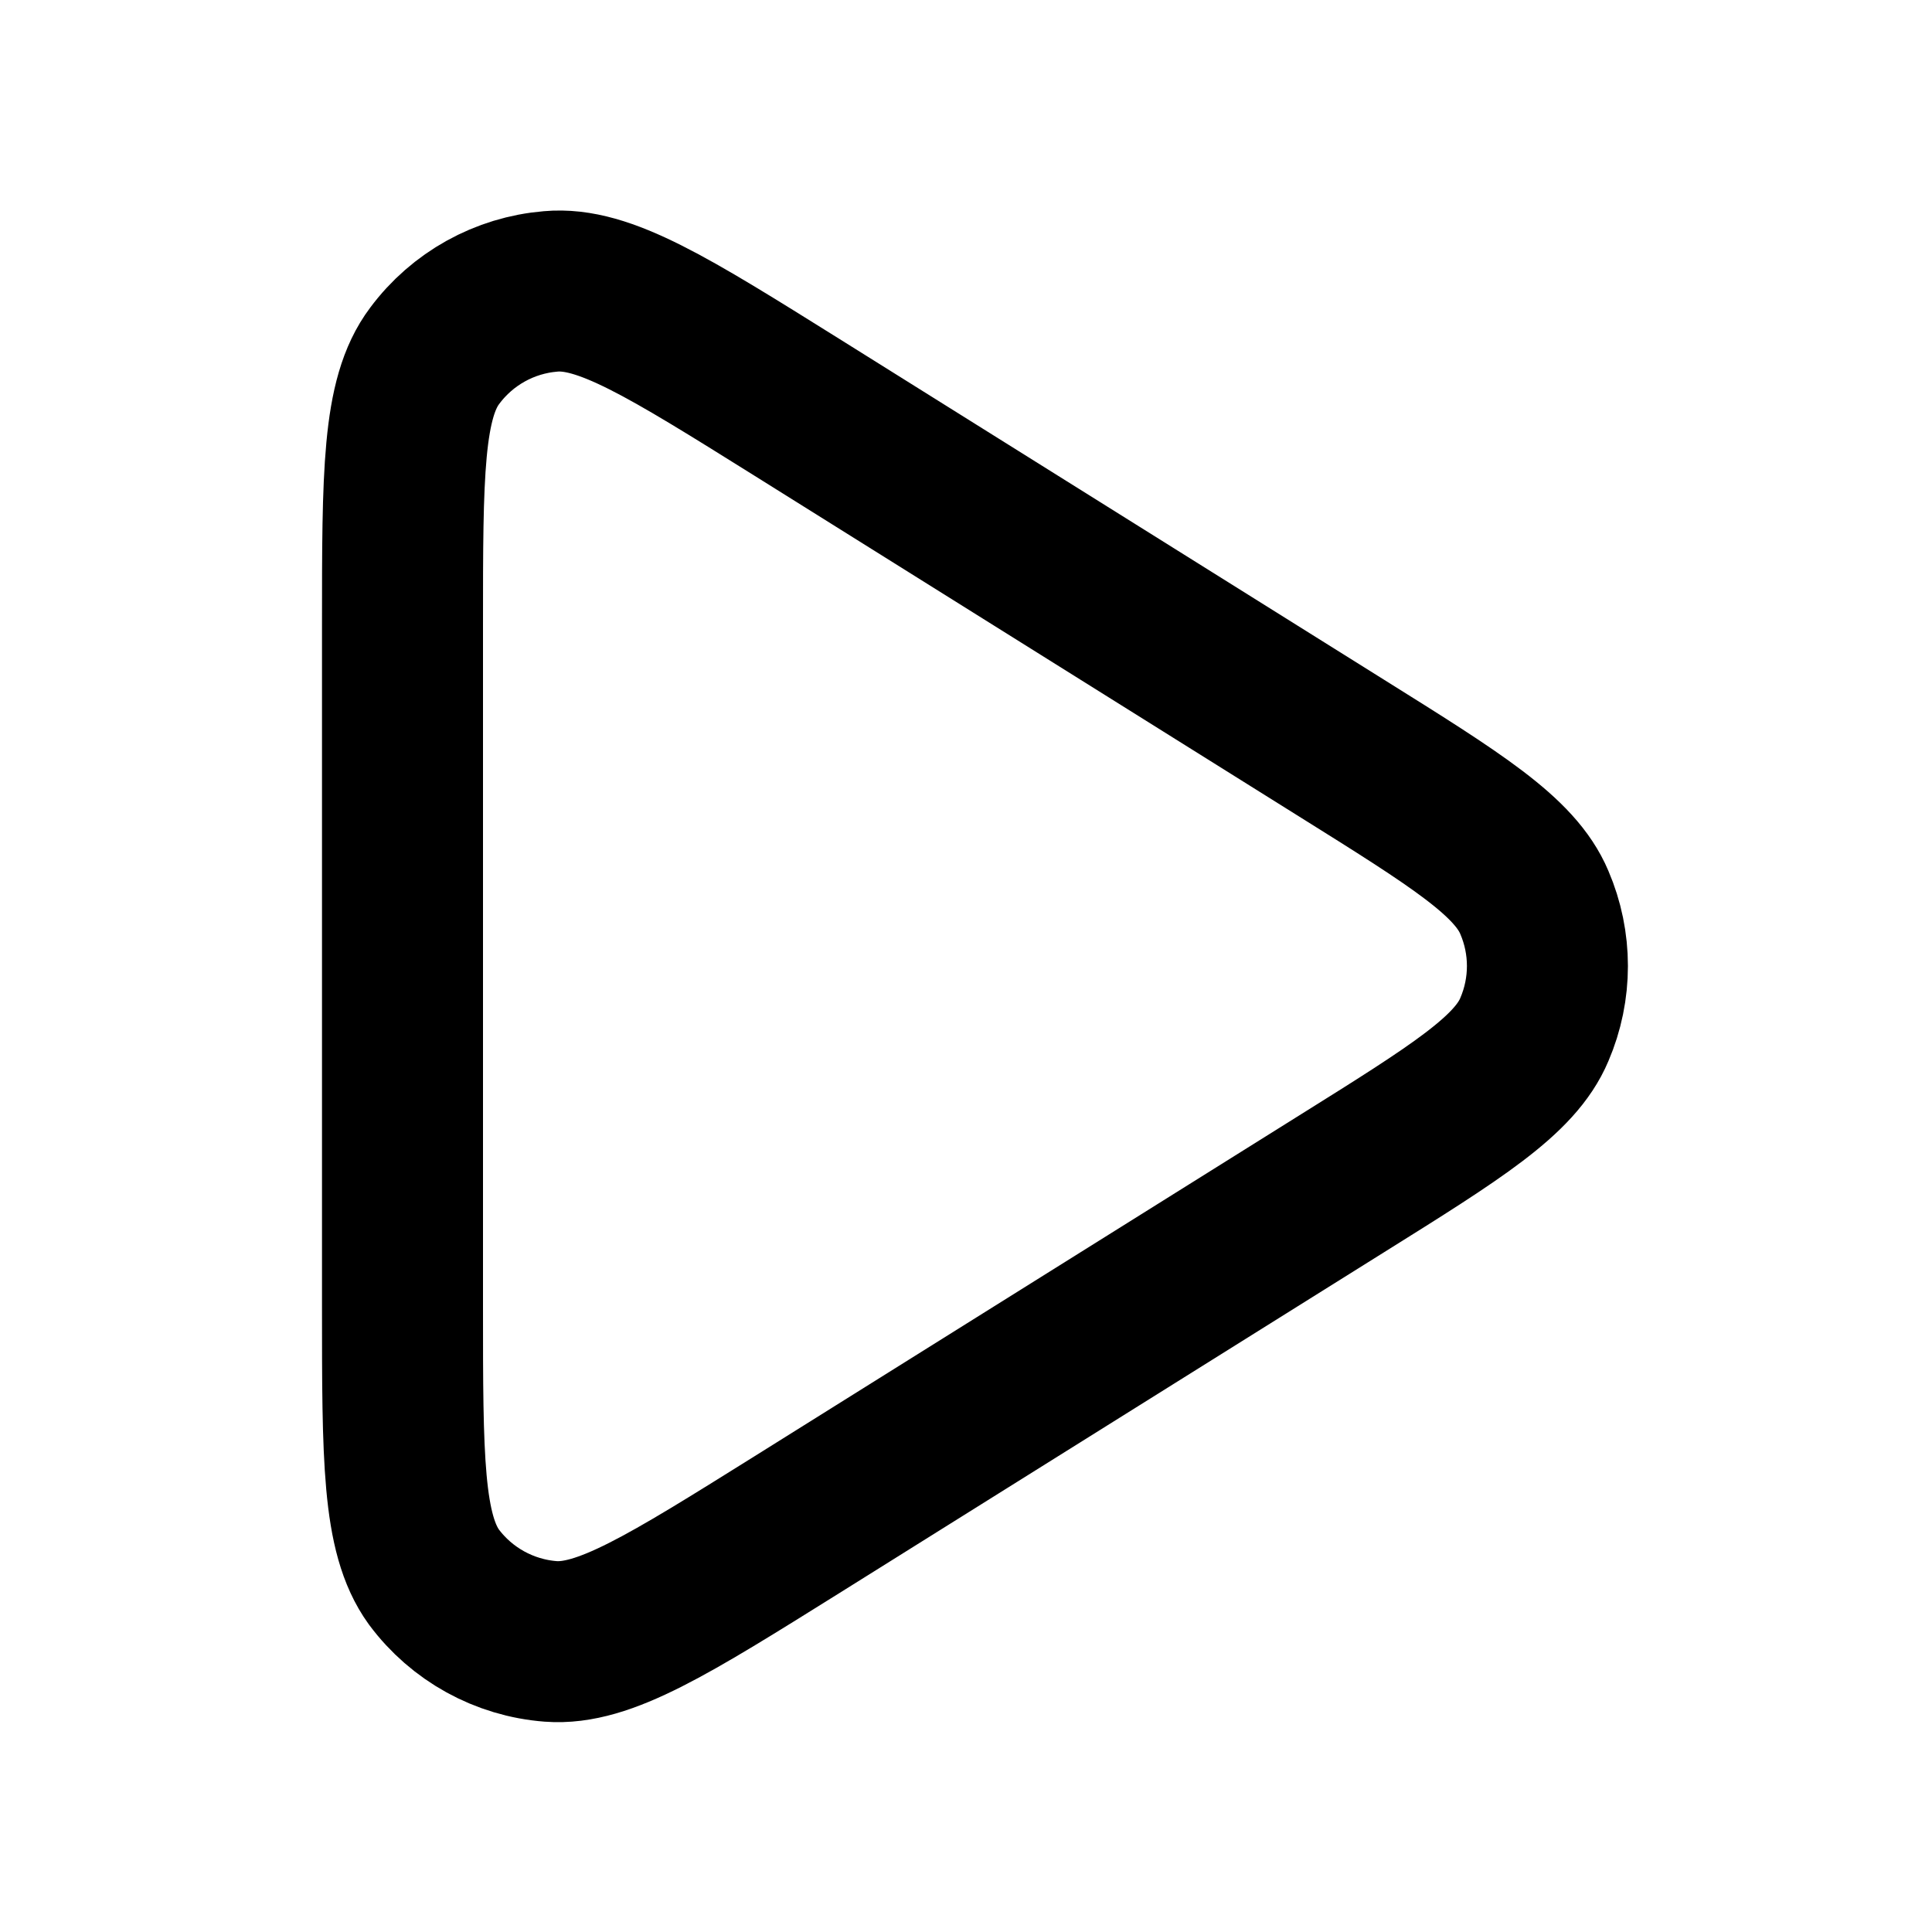
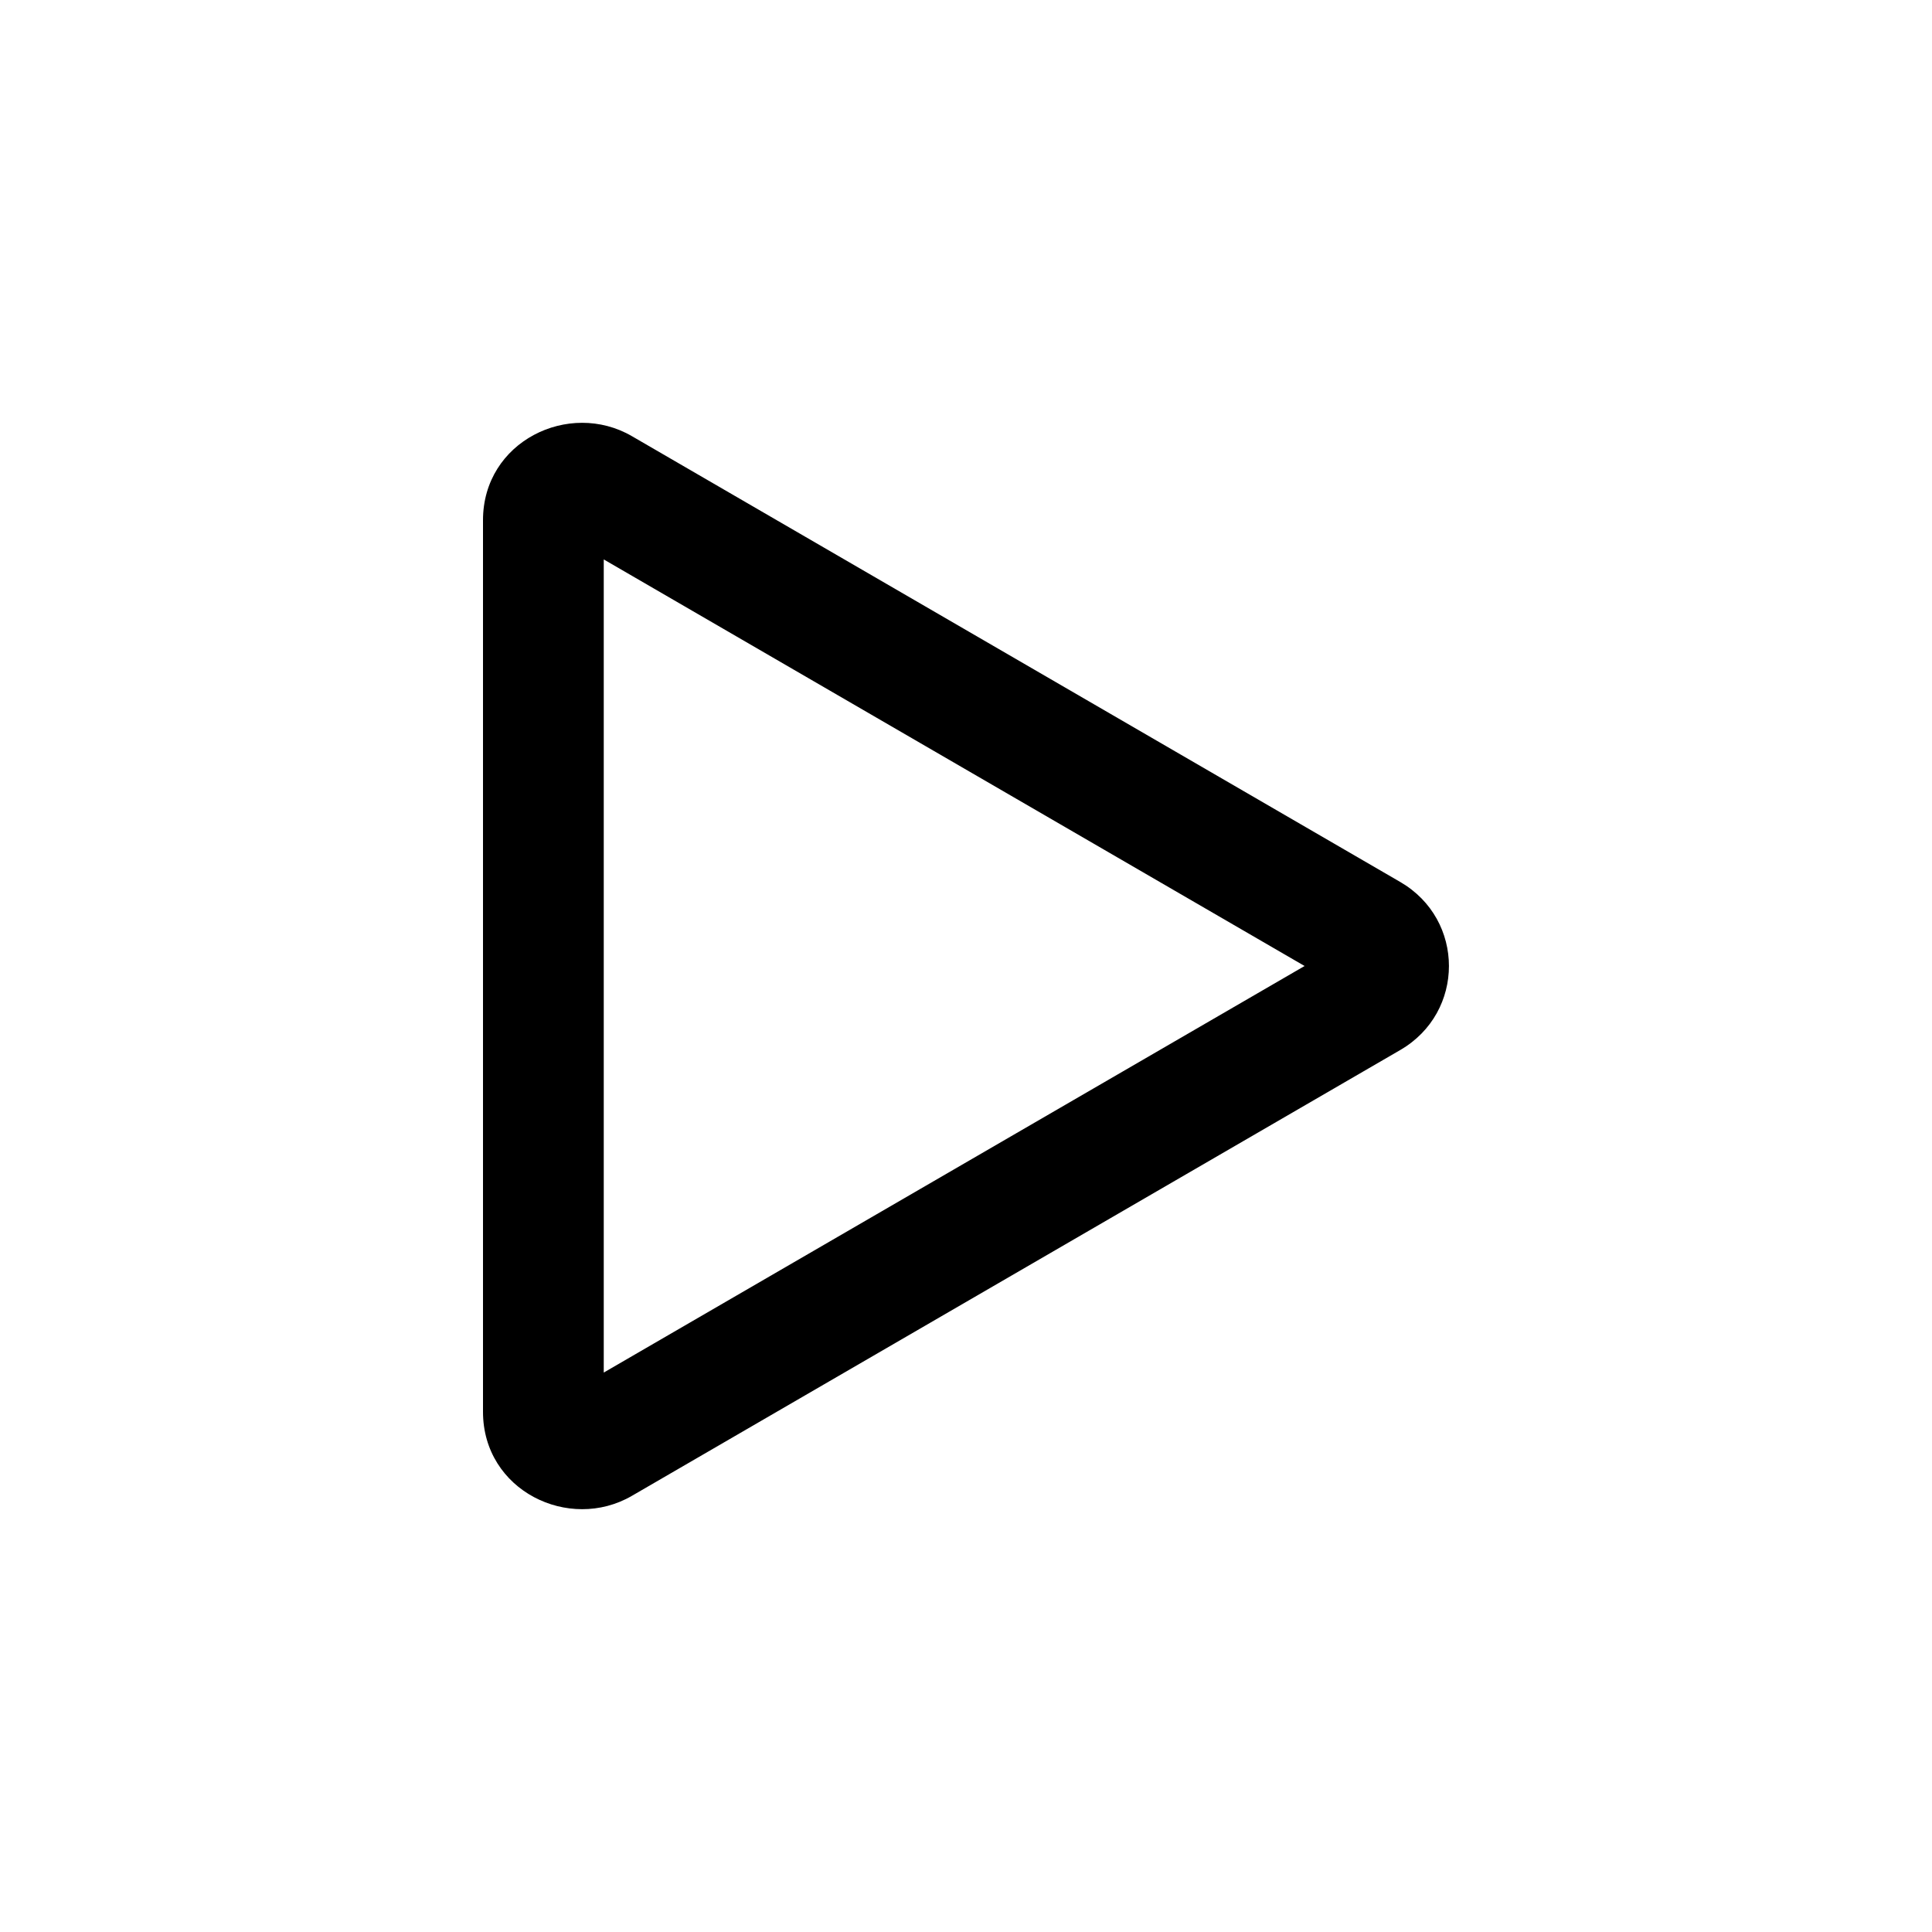
- <svg xmlns="http://www.w3.org/2000/svg" width="800" height="800" viewBox="0 0 24 24" fill="none">
-   <path d="M16.66 9.29c1.44.9 2.16 1.35 2.4 1.92a2 2 0 0 1 0 1.58c-.24.57-.96 1.02-2.4 1.92l-6.76 4.23c-1.6 1-2.4 1.5-3.06 1.45a2 2 0 0 1-1.45-.8c-.39-.54-.39-1.48-.39-3.36v-8.46c0-1.88 0-2.82.4-3.35a2 2 0 0 1 1.44-.8c.66-.06 1.46.44 3.06 1.44l6.76 4.23Z" stroke="#000" stroke-width="2" stroke-linejoin="round" />
+ <svg xmlns="http://www.w3.org/2000/svg" width="16" height="16" viewBox="0 0 16 16" fill="none">
+   <path d="M10.804 8L5 4.633L5 11.367L10.804 8ZM11.596 7.304C12.134 7.616 12.134 8.384 11.596 8.696L5.233 12.388C4.713 12.69 4 12.345 4 11.692L4 4.308C4 3.655 4.713 3.31 5.233 3.612L11.596 7.304Z" fill="black" />
</svg>
